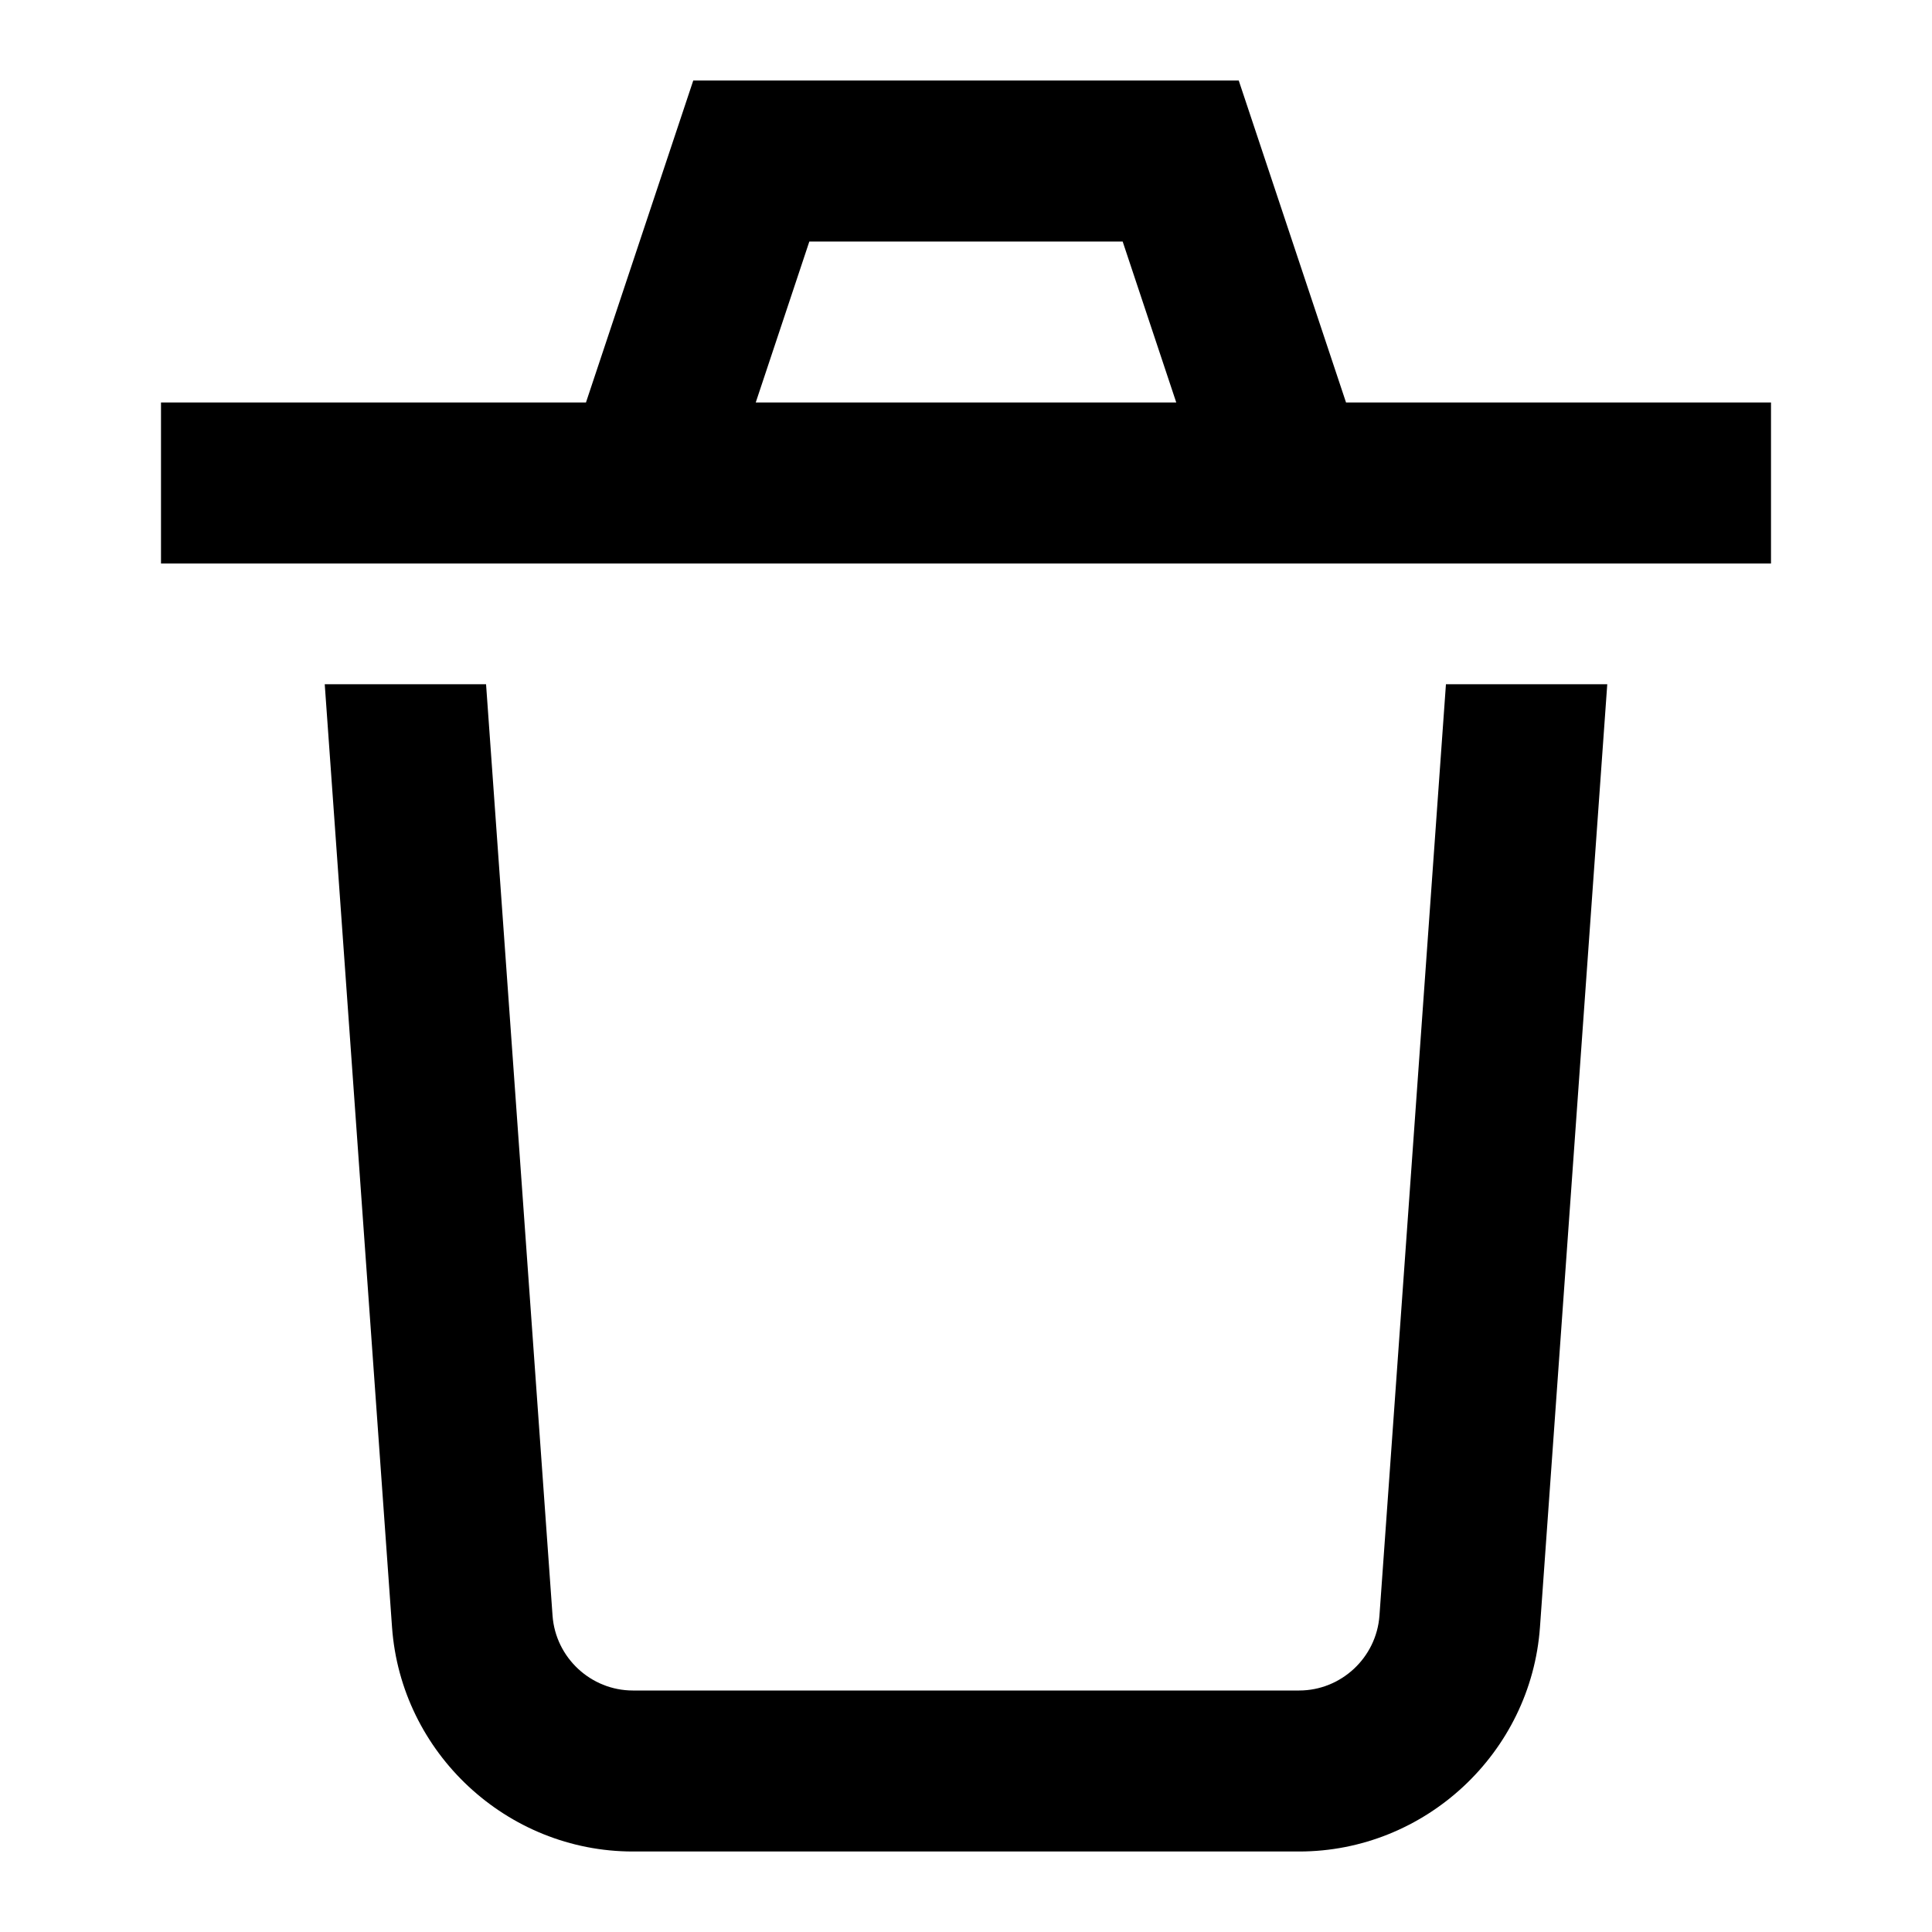
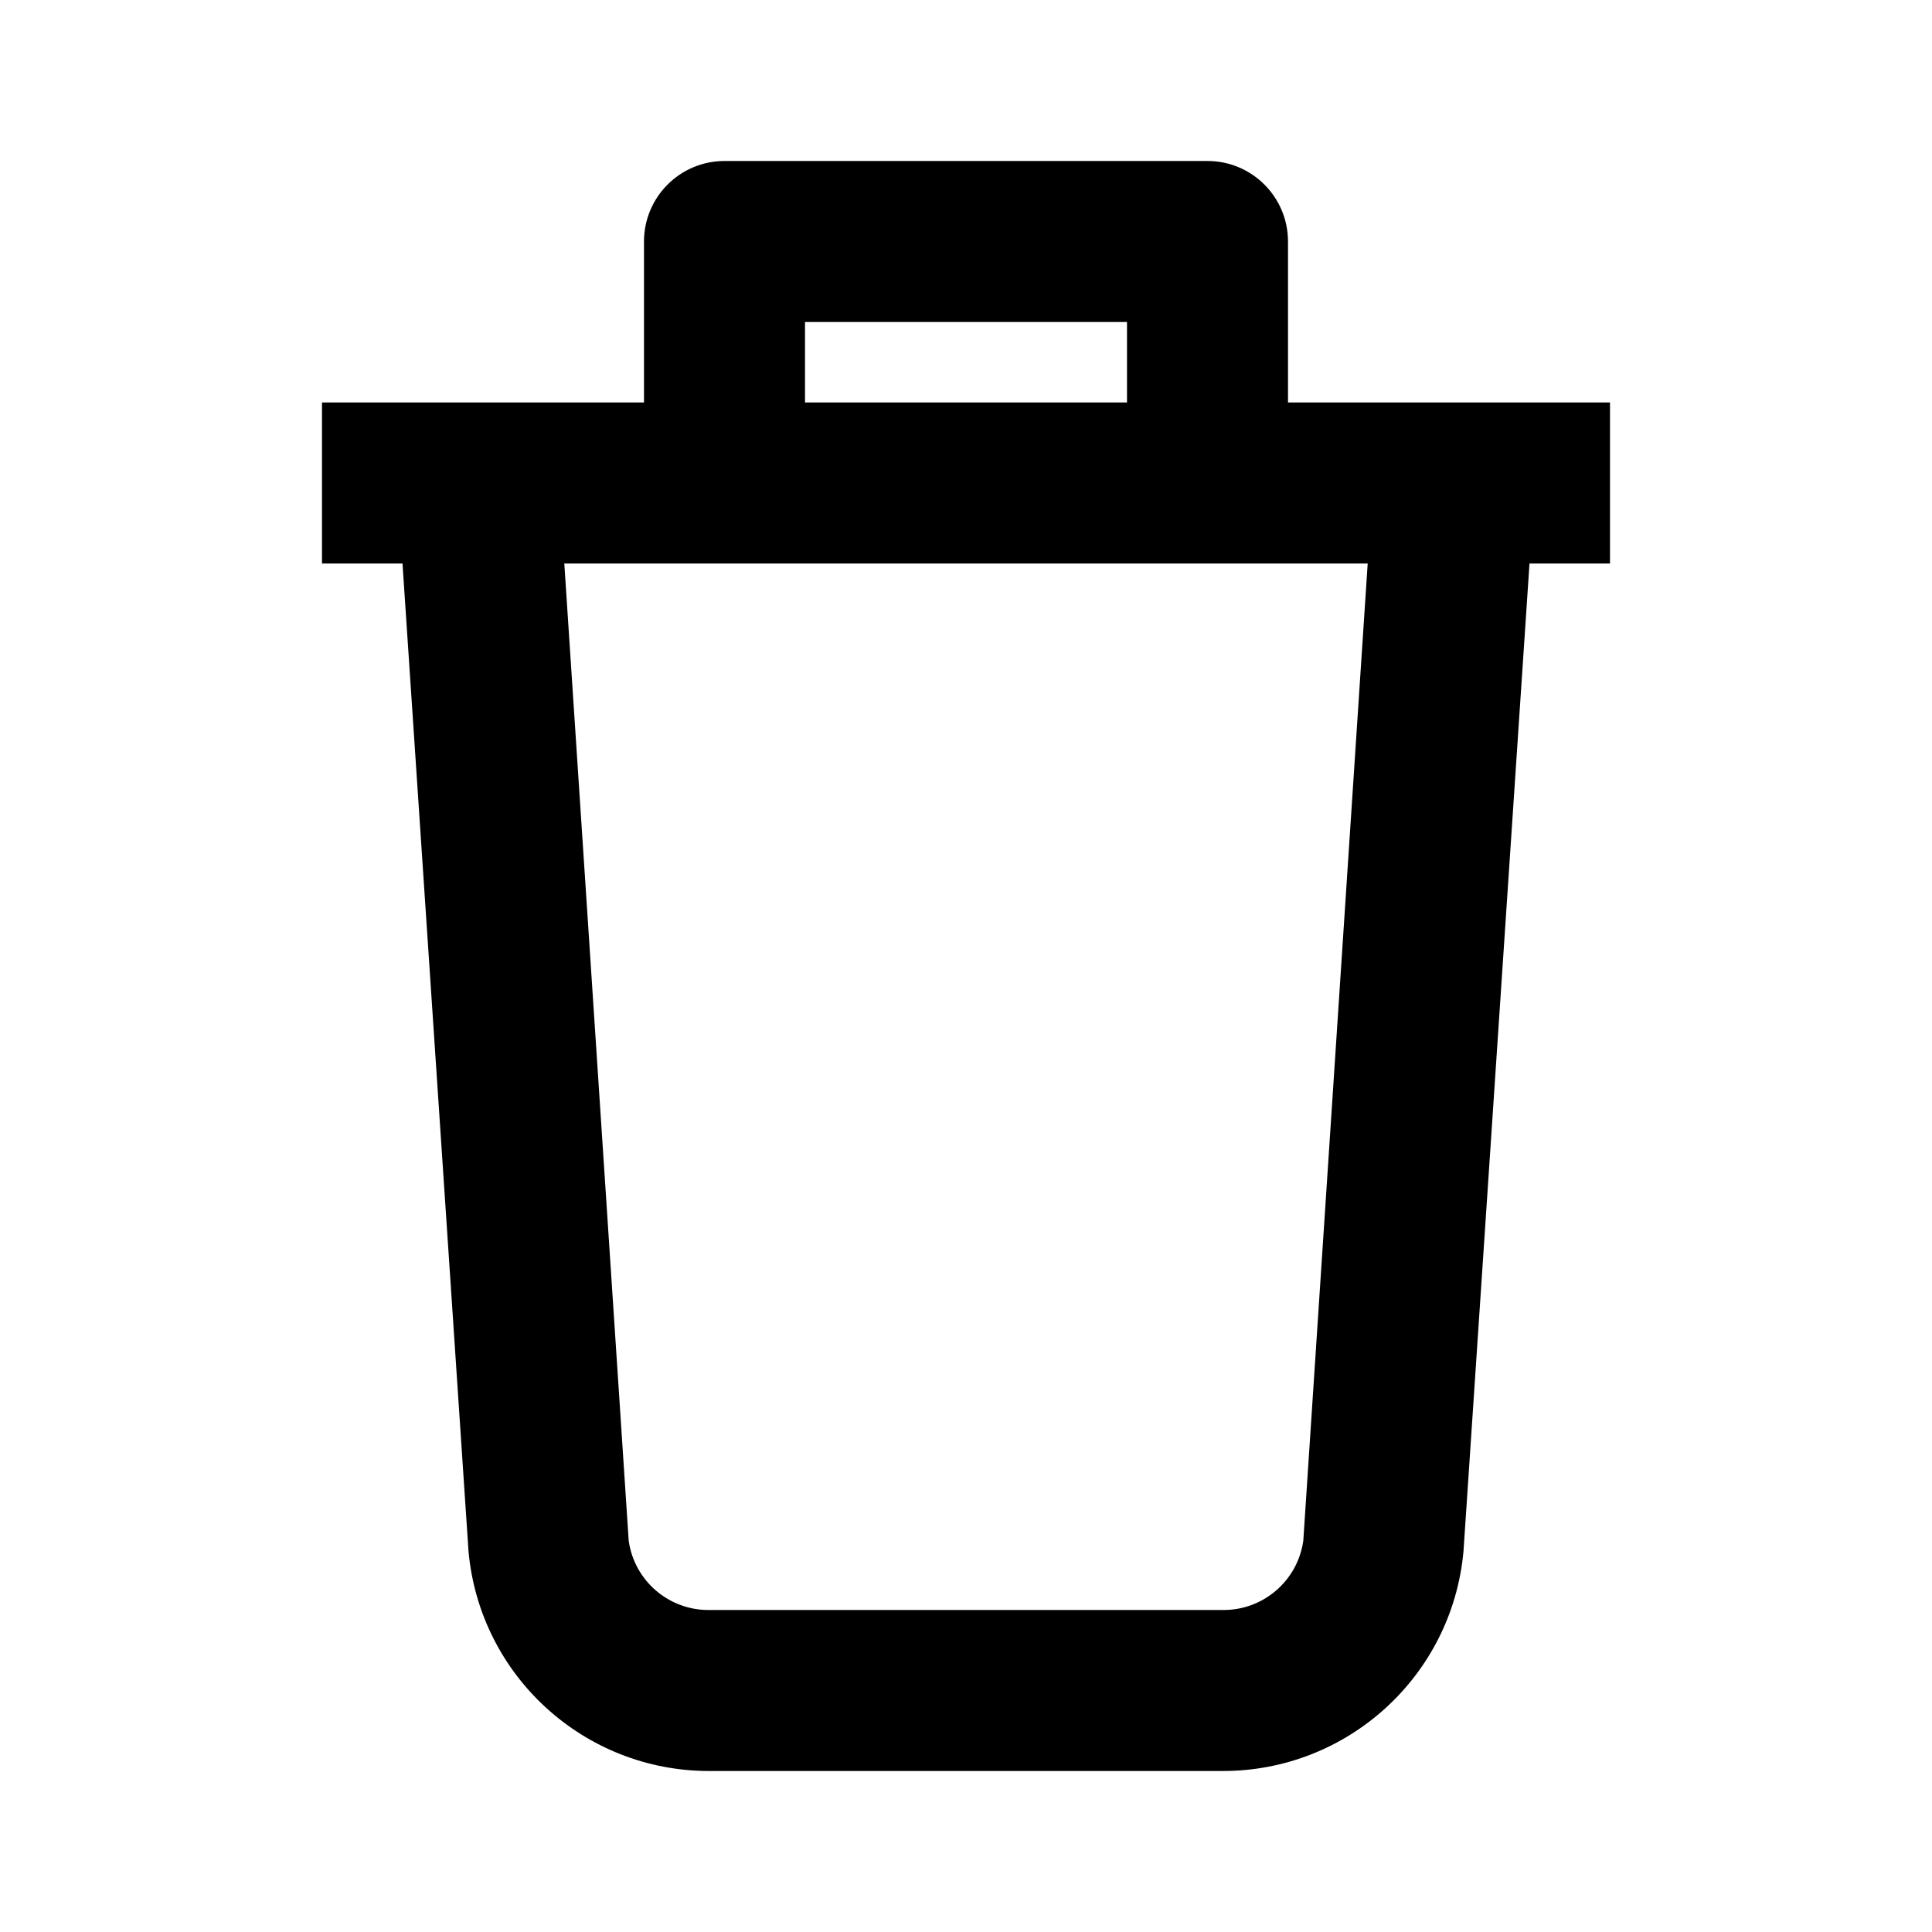
<svg xmlns="http://www.w3.org/2000/svg" viewBox="0 0 24 24">
-   <path d="M17.962 8.5H19.966L19.13 20.214C19.018 21.776 17.703 23 16.138 23H7.862C6.297 23 4.982 21.776 4.87 20.214L4.034 8.5H6.038L6.864 20.071C6.902 20.592 7.34 21 7.862 21H16.138C16.66 21 17.098 20.592 17.136 20.071L17.962 8.5ZM22 5V7H2V5H7.279L8.612 1H15.388L16.721 5H22H22ZM14.612 5L13.946 3H10.054L9.388 5H14.612H14.612Z" fill="currentColor" />
+   <path fill-rule="evenodd" d="M9 2h6a1 1 0 0 1 1 1v2h4v2h-1l-.82 12.27A3 3 0 0 1 15.19 22H8.81a3 3 0 0 1-2.99-2.73L5 7H4V5h4V3a1 1 0 0 1 1-1Zm1 3h4V4h-4v1ZM7.01 7l.8 12.14a1 1 0 0 0 1 .86h6.38a1 1 0 0 0 1-.86L16.99 7H7.01Z" fill="currentColor" />
</svg>
